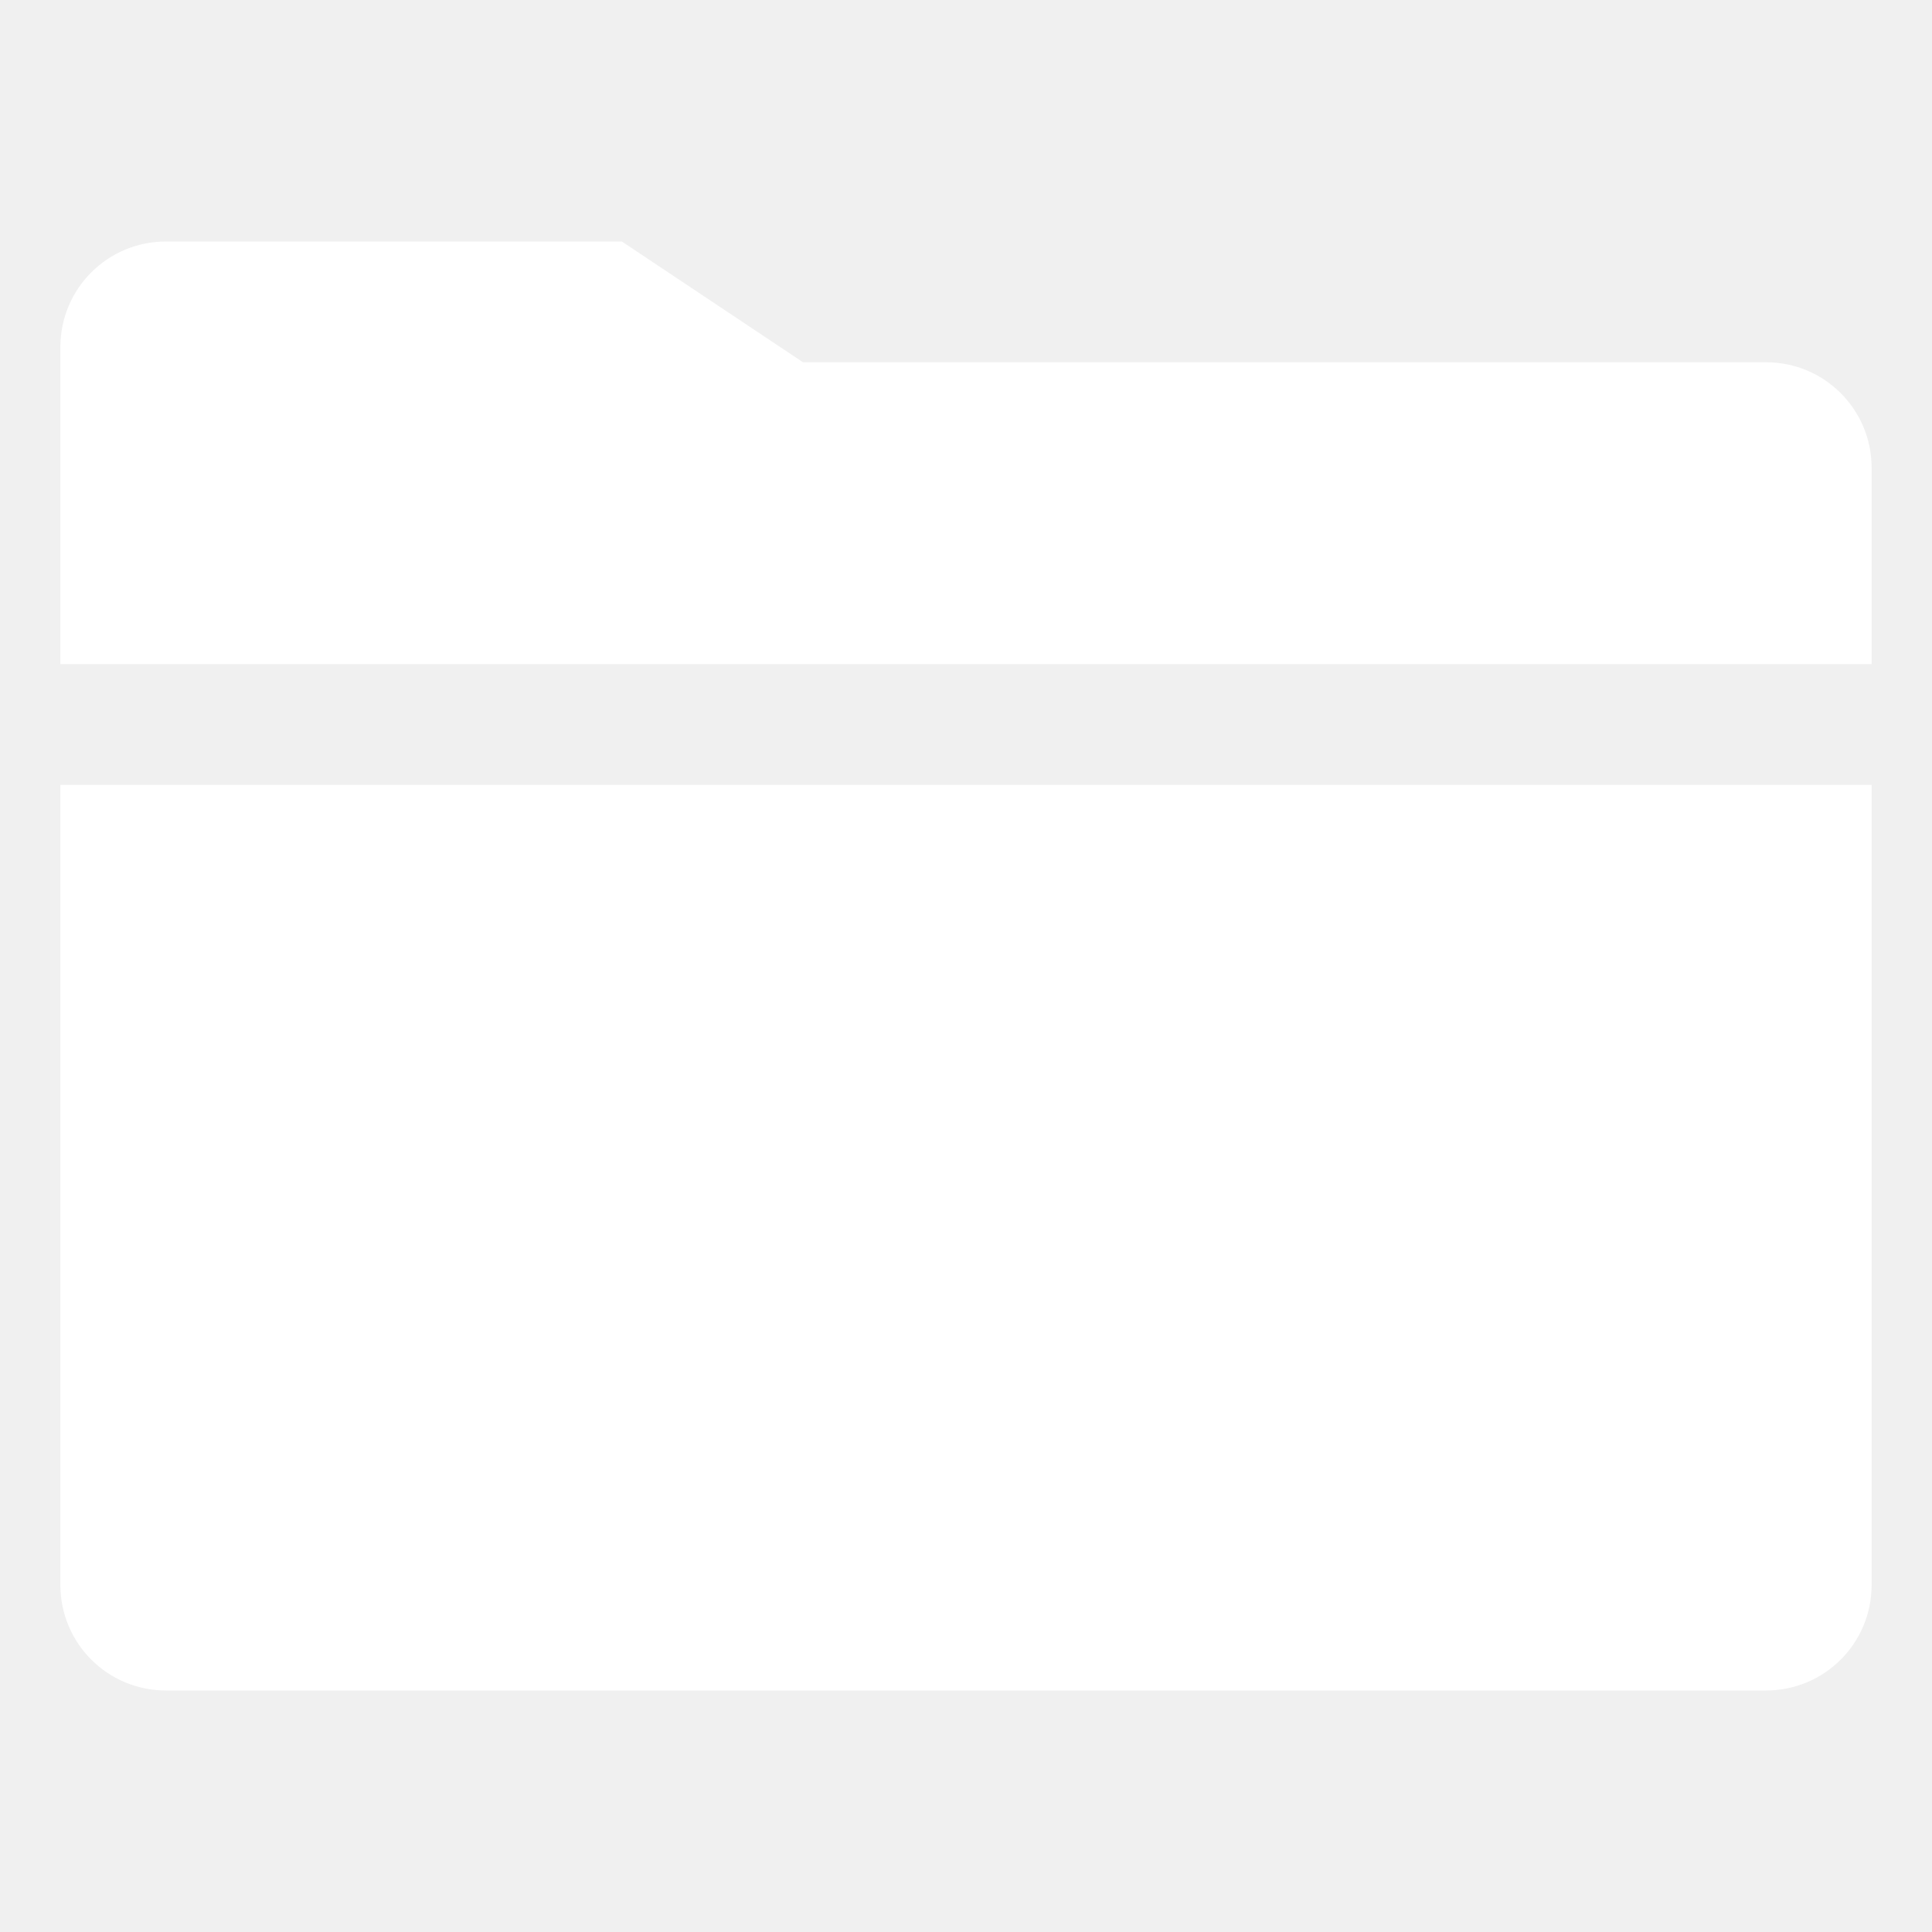
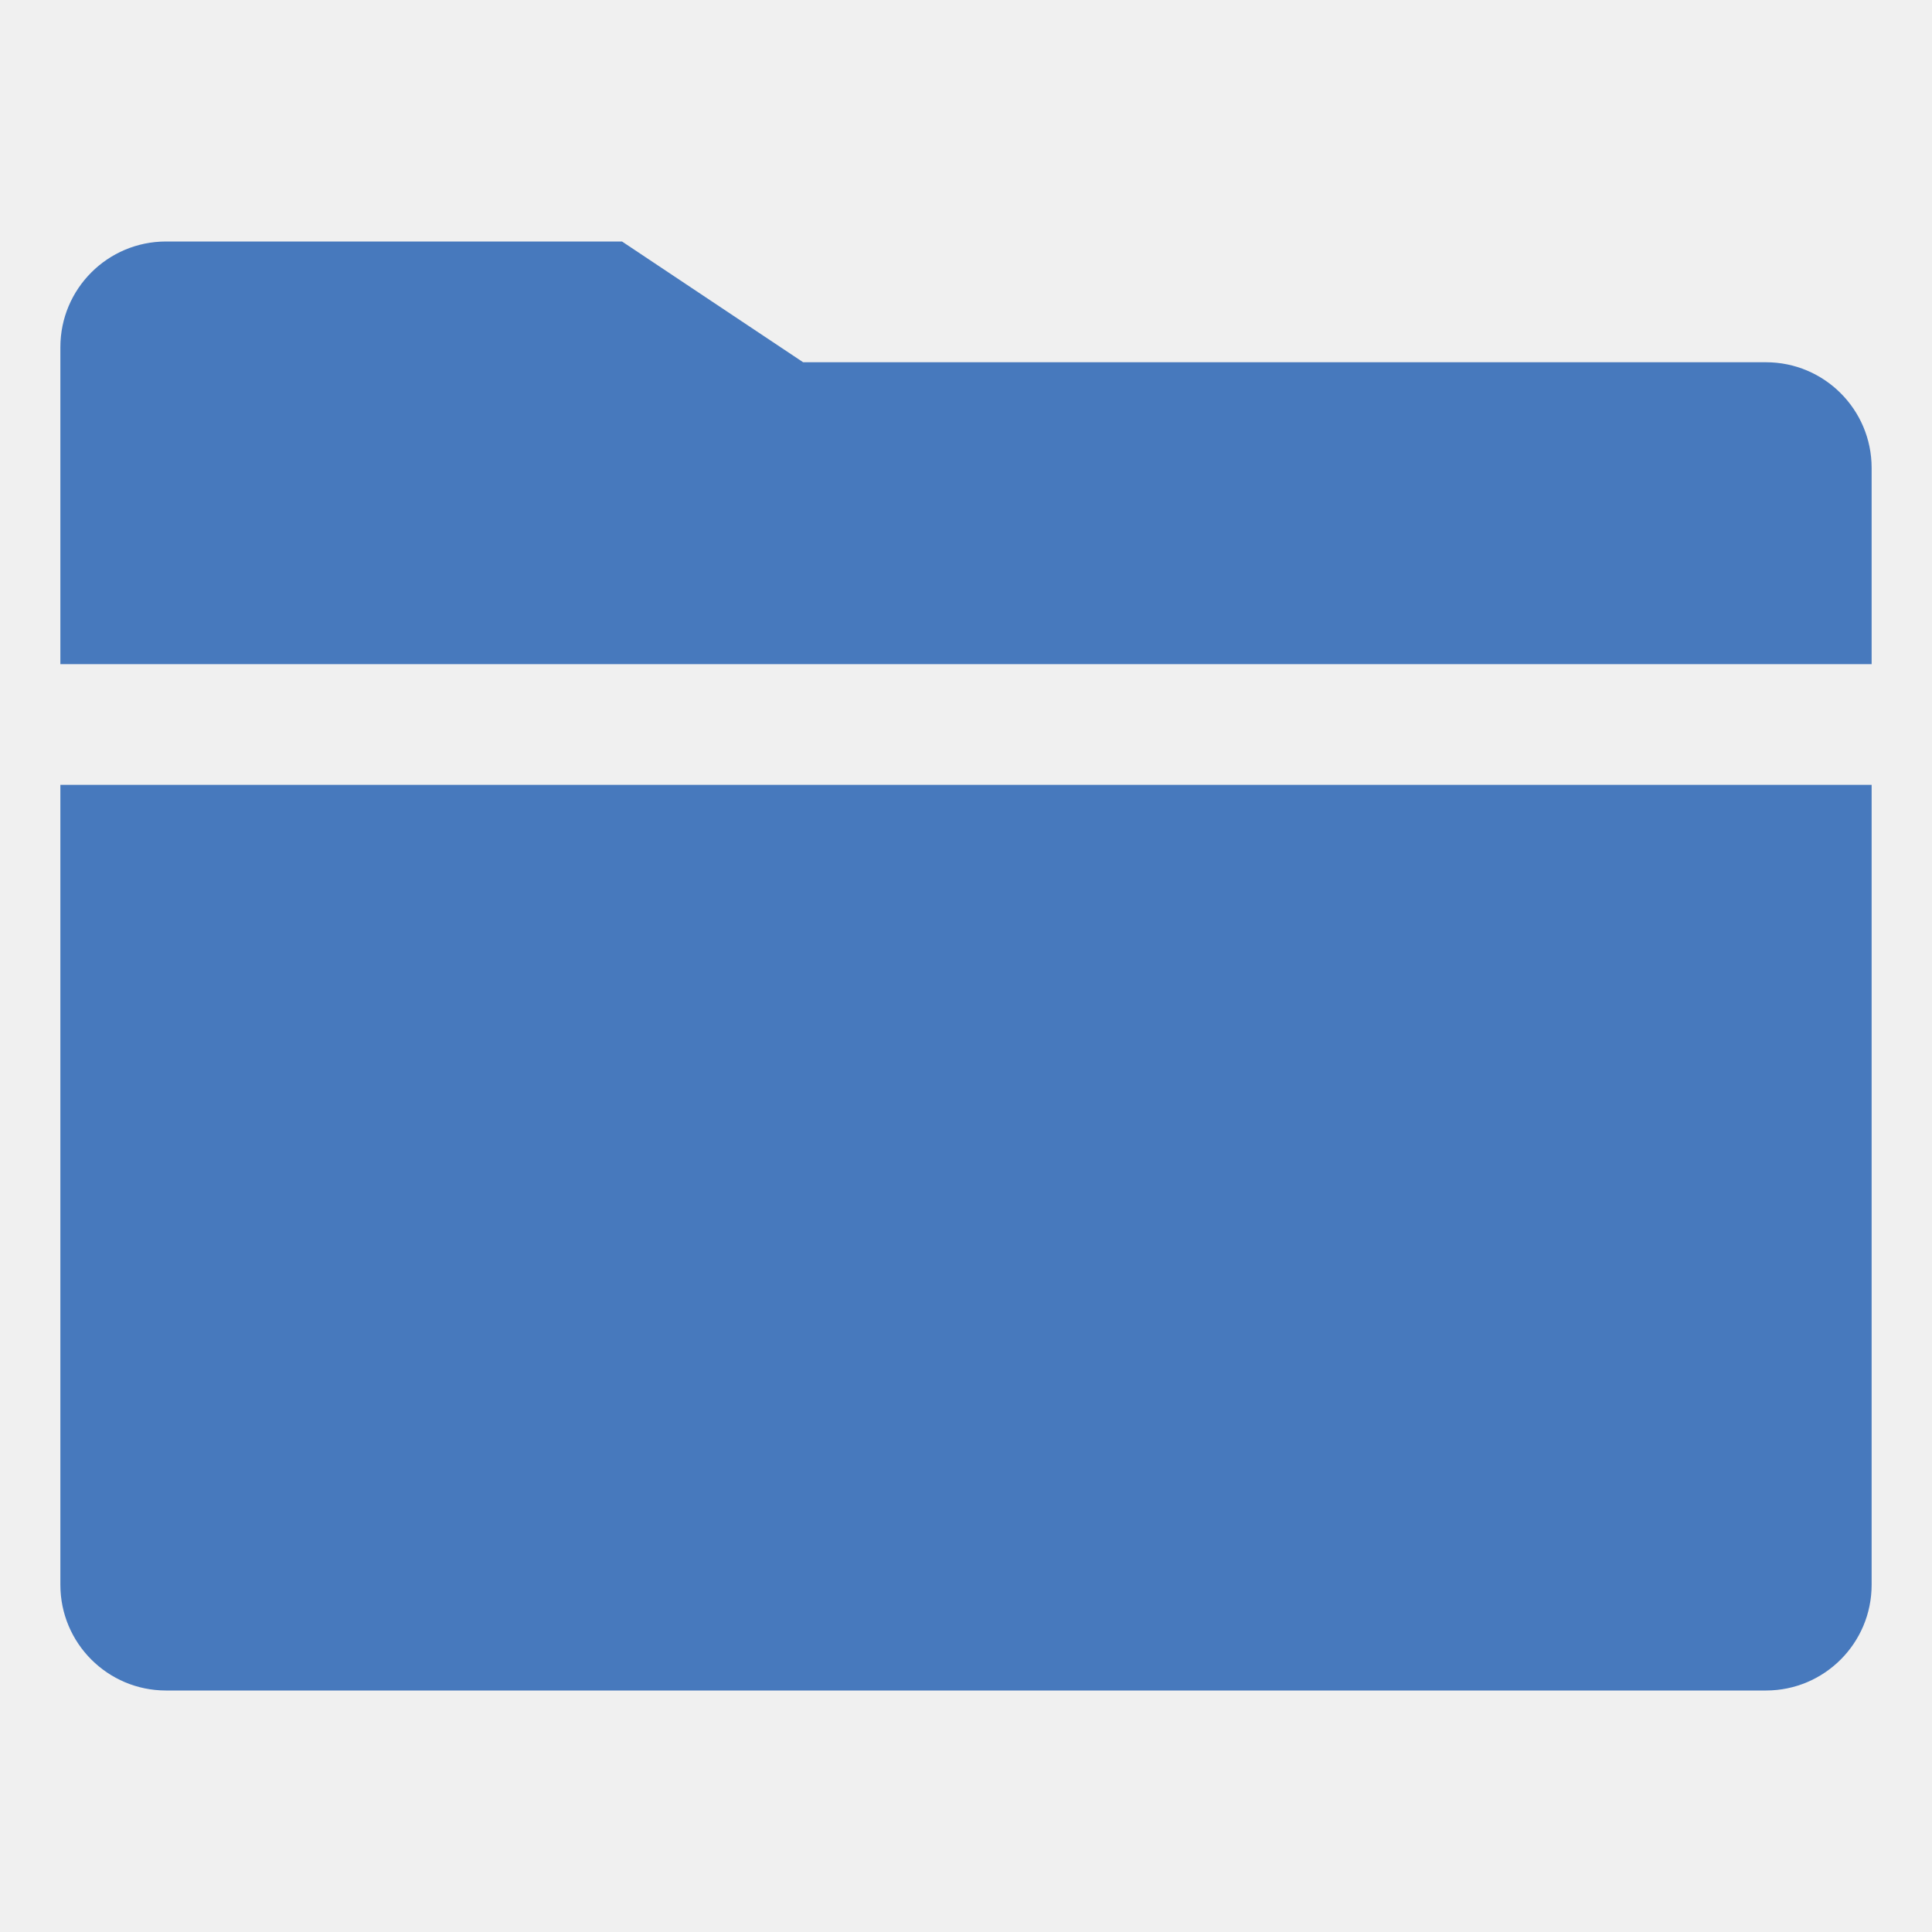
- <svg xmlns="http://www.w3.org/2000/svg" version="1.1" id="Layer_1" x="0px" y="0px" viewBox="0 0 512 512" style="enable-background:new 0 0 512 512;" xml:space="preserve">
-   <style type="text/css">
- 	.st0{fill:#FFFFFF;}
- </style>
-   <path class="st0" d="M16,420c0,15.5,12.5,28,28,28h424c15.5,0,28-12.5,28-28V208H16V420z" />
-   <path class="st0" d="M496,124c0-15.5-12.5-28-28-28H212.8l-48-32H44c-15.5,0-28,12.5-28,28v84h480V124z" />
+ <svg xmlns="http://www.w3.org/2000/svg" width="512" height="512" viewBox="0 0 512 512">
+   <path d="M16,420a28,28,0,0,0,28,28H468a28,28,0,0,0,28-28V208H16Z" style="fill:#4779bd" />
+   <path d="M496,124a28,28,0,0,0-28-28H212.84l-48-32H44A28,28,0,0,0,16,92v84H496Z" style="fill:#4779bd" />
</svg>
